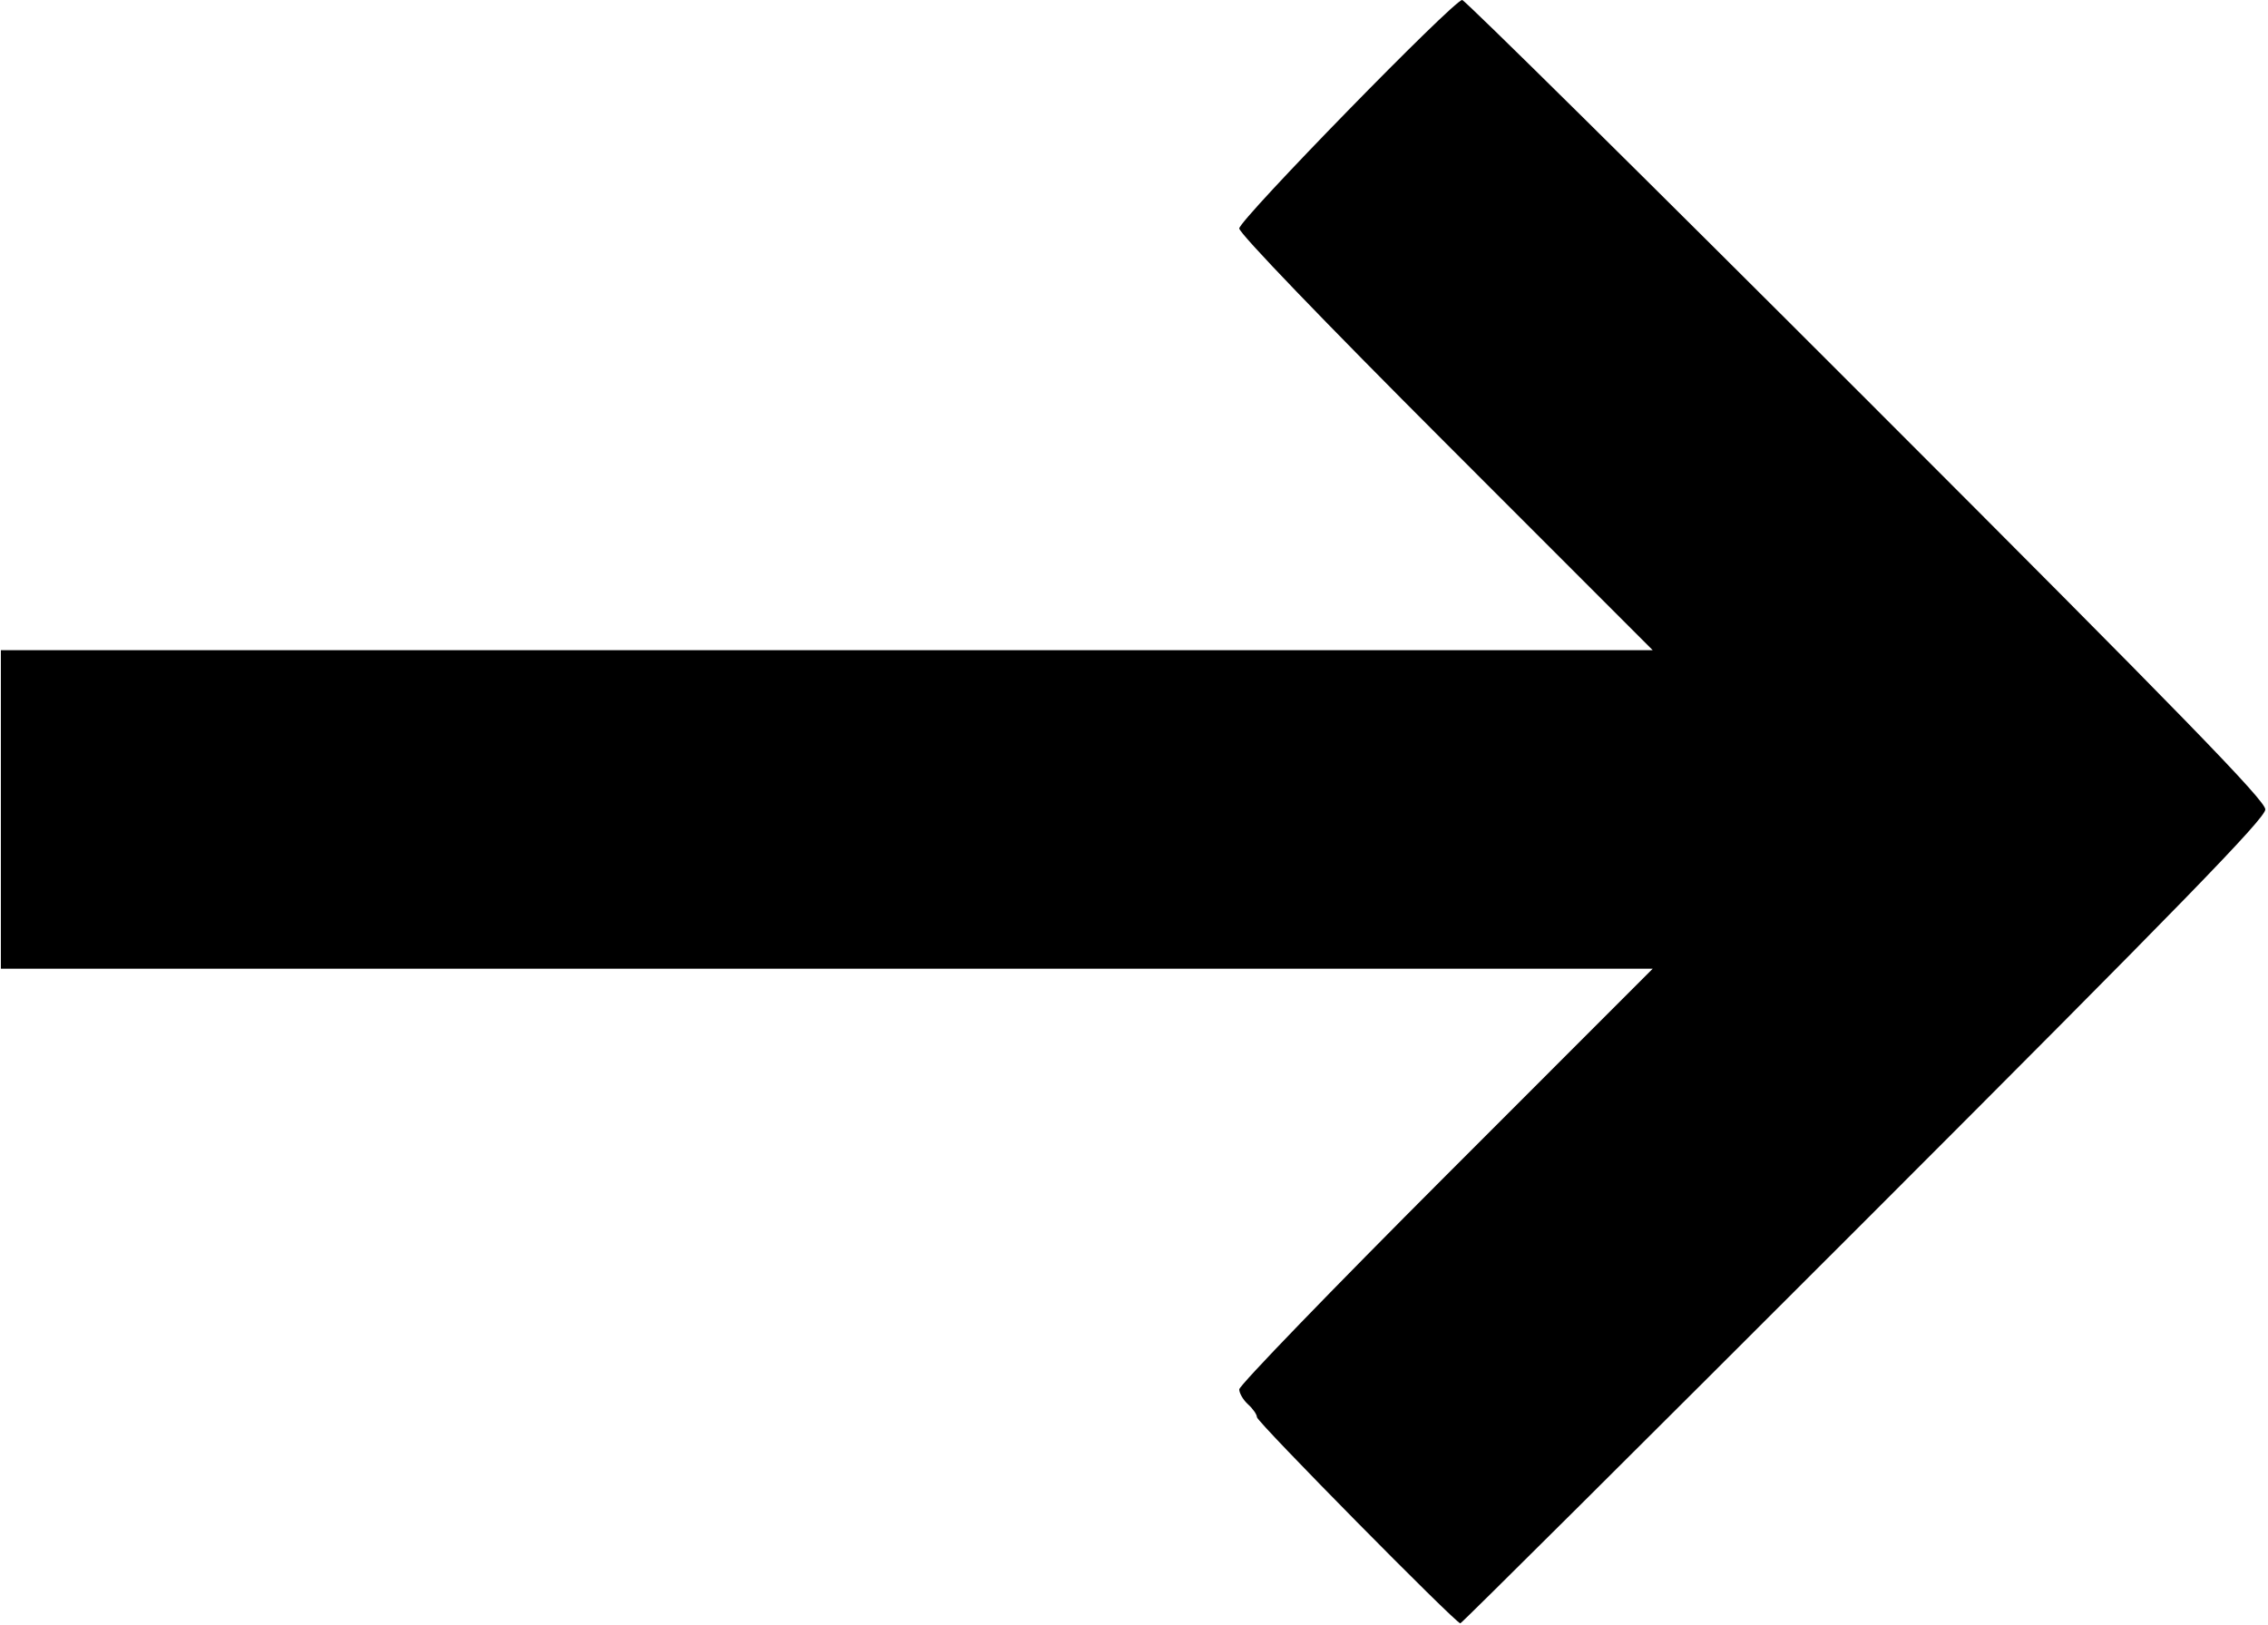
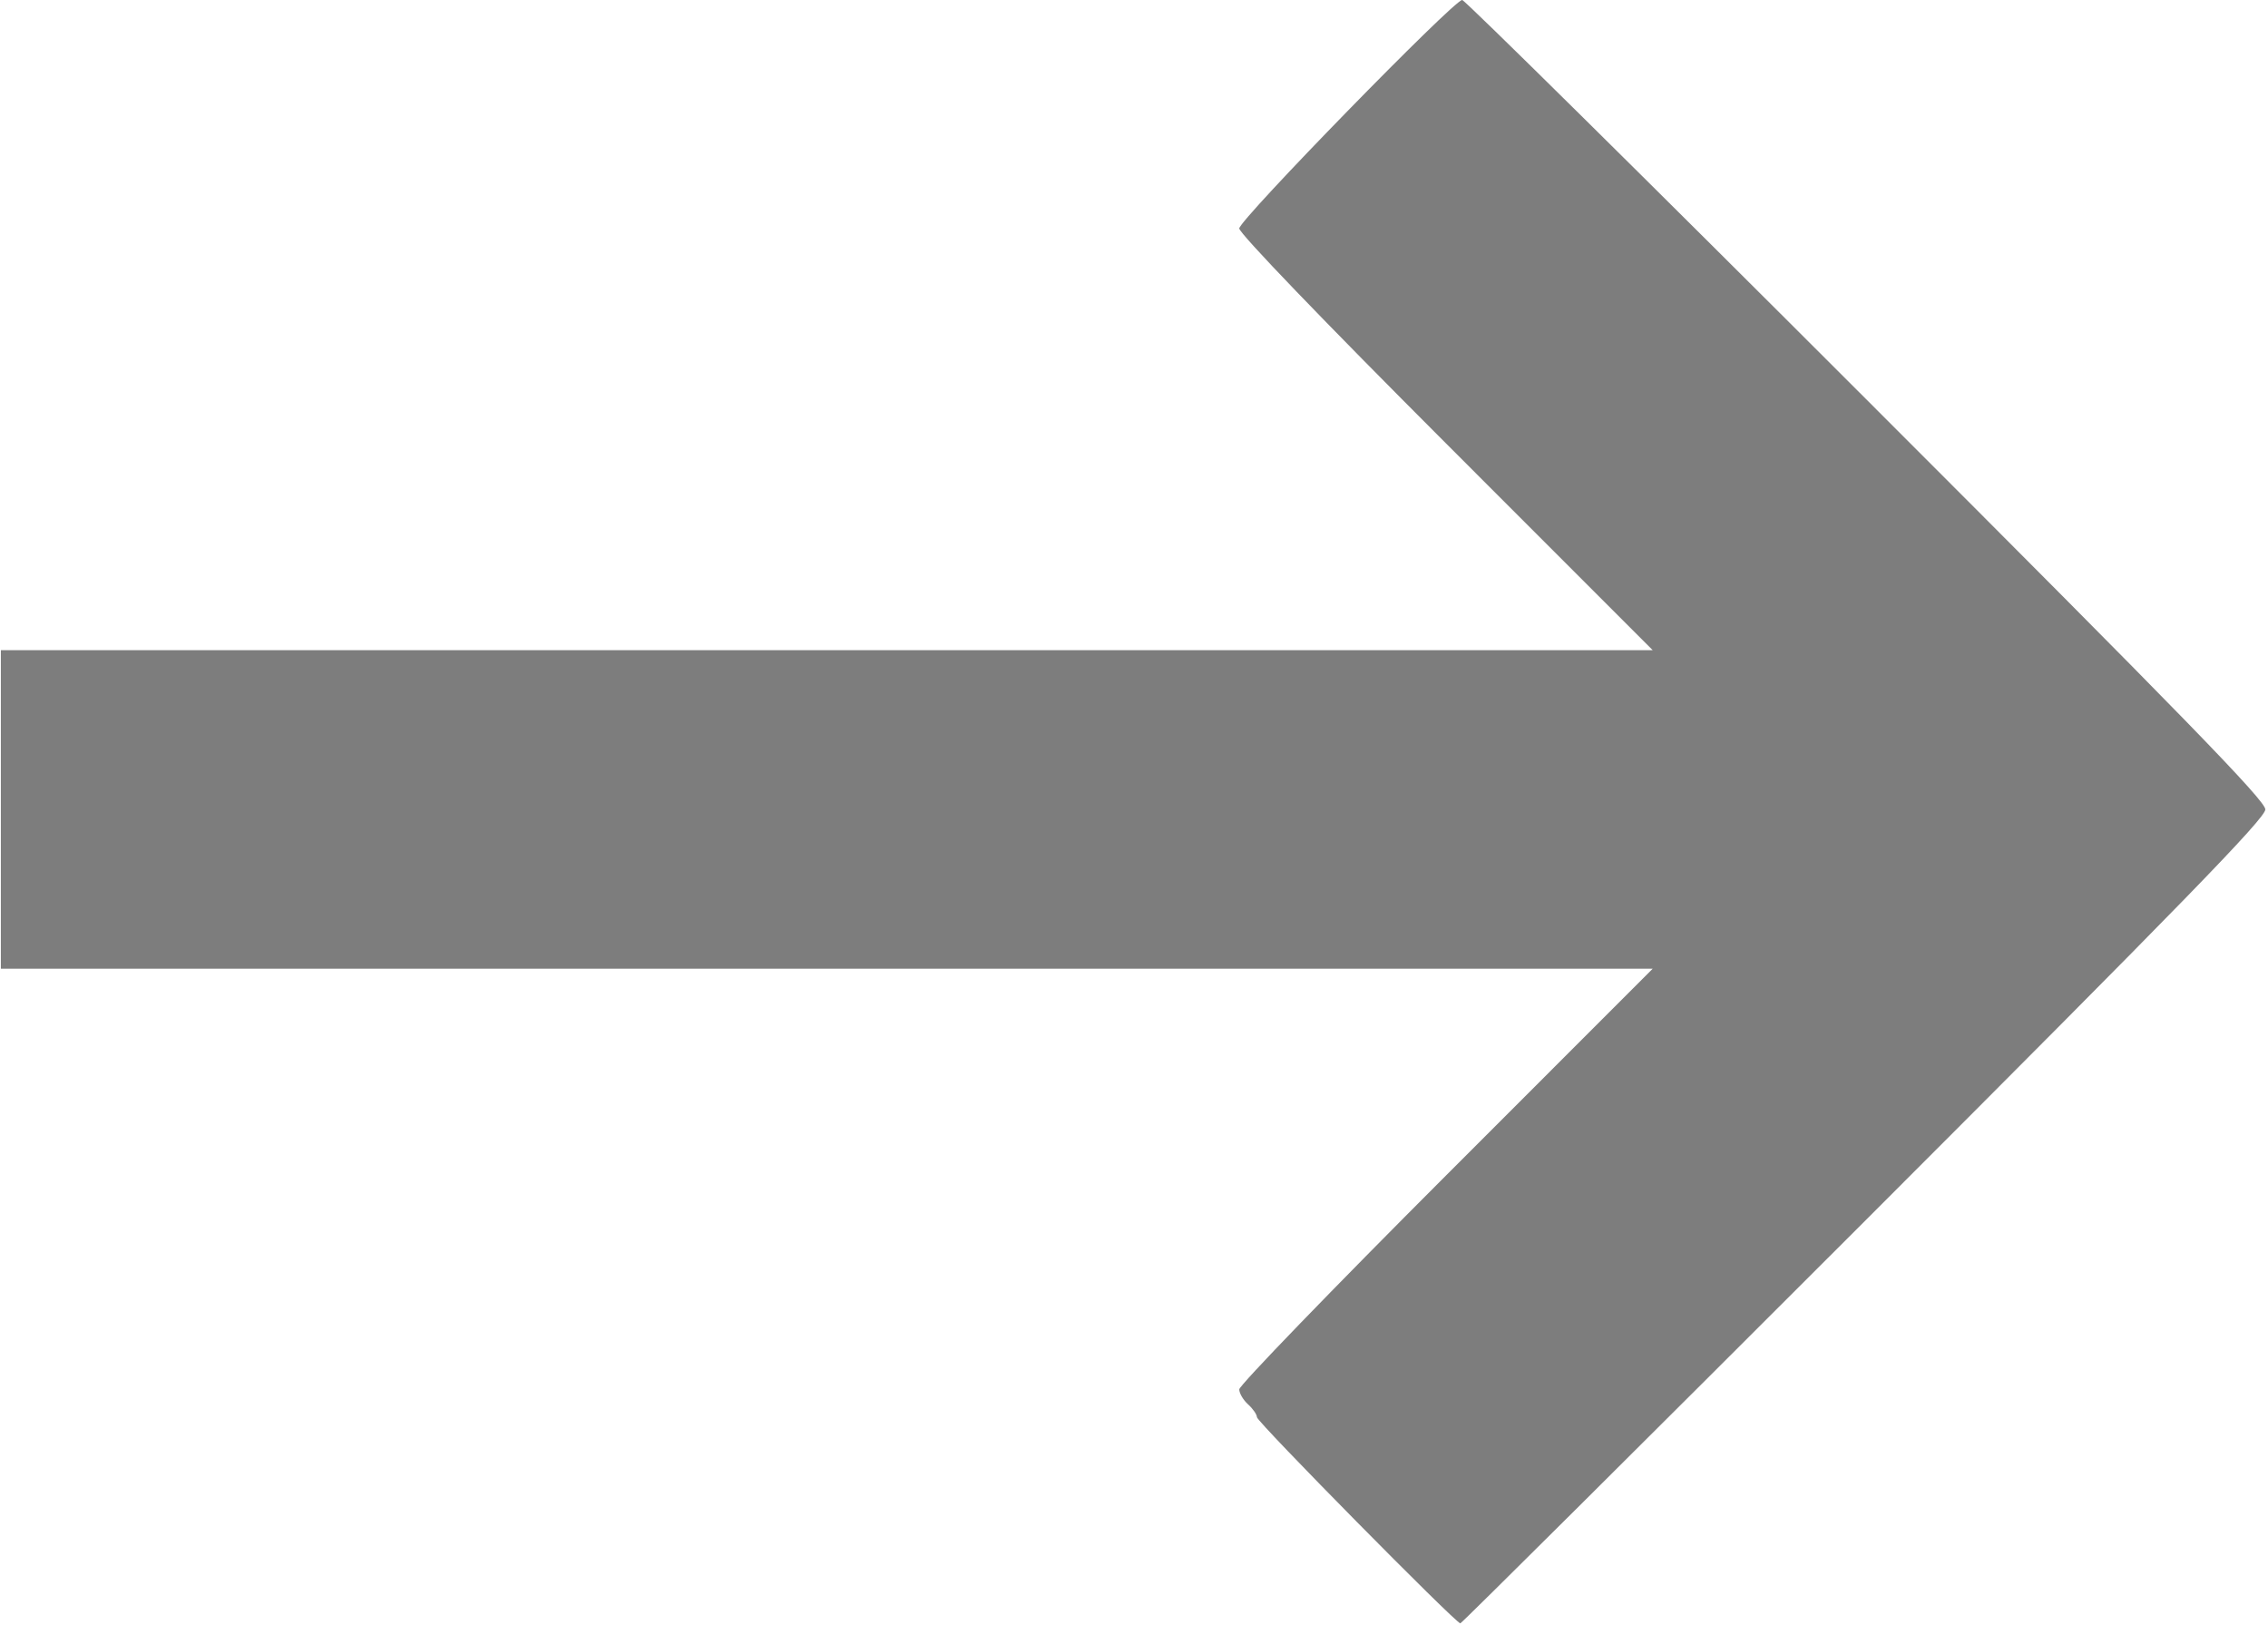
<svg xmlns="http://www.w3.org/2000/svg" width="641px" height="459px" viewBox="0 0 641 459" version="1.1">
  <defs />
  <g id="Page-1" stroke="none" stroke-width="1" fill="none" fill-rule="evenodd">
-     <path d="M526.805,345.31 C616.956,255.163 640.245,231.231 640.245,228.738 C640.245,226.245 617.083,202.444 527.416,112.798 C465.36,50.756 413.989,-0.005 413.258,-0.005 C410.898,-0.005 350.245,62.141 350.245,64.559 C350.245,65.928 373.926,90.545 408.678,125.303 L467.11,183.745 L233.678,183.745 L0.245,183.745 L0.245,228.745 L0.245,273.745 L233.678,273.745 L467.11,273.745 L408.678,332.187 C376.54,364.331 350.245,391.525 350.245,392.619 C350.245,393.713 351.37,395.626 352.745,396.87 C354.12,398.114 355.245,399.744 355.245,400.491 C355.245,401.799 411.442,458.745 412.732,458.745 C413.08,458.745 464.413,407.699 526.805,345.31 Z" id="Shape" fill="#000000" fill-rule="nonzero" />
+     <g id="Send" transform="translate(0, -1)" fill="#7D7D7D" fill-rule="nonzero">
+       <path d="M526.805,346.31 C616.956,256.163 640.245,232.231 640.245,229.738 C640.245,227.245 617.083,203.444 527.416,113.798 C465.36,51.756 413.989,0.995 413.258,0.995 C410.898,0.995 350.245,63.141 350.245,65.559 C350.245,66.928 373.926,91.545 408.678,126.303 L467.11,184.745 L233.678,184.745 L0.245,184.745 L0.245,229.745 L0.245,274.745 L233.678,274.745 L467.11,274.745 L408.678,333.187 C376.54,365.331 350.245,392.525 350.245,393.619 C350.245,394.713 351.37,396.626 352.745,397.87 C354.12,399.114 355.245,400.744 355.245,401.491 C355.245,402.799 411.442,459.745 412.732,459.745 C413.08,459.745 464.413,408.699 526.805,346.31 Z" id="Shape" />
+     </g>
  </g>
</svg>
